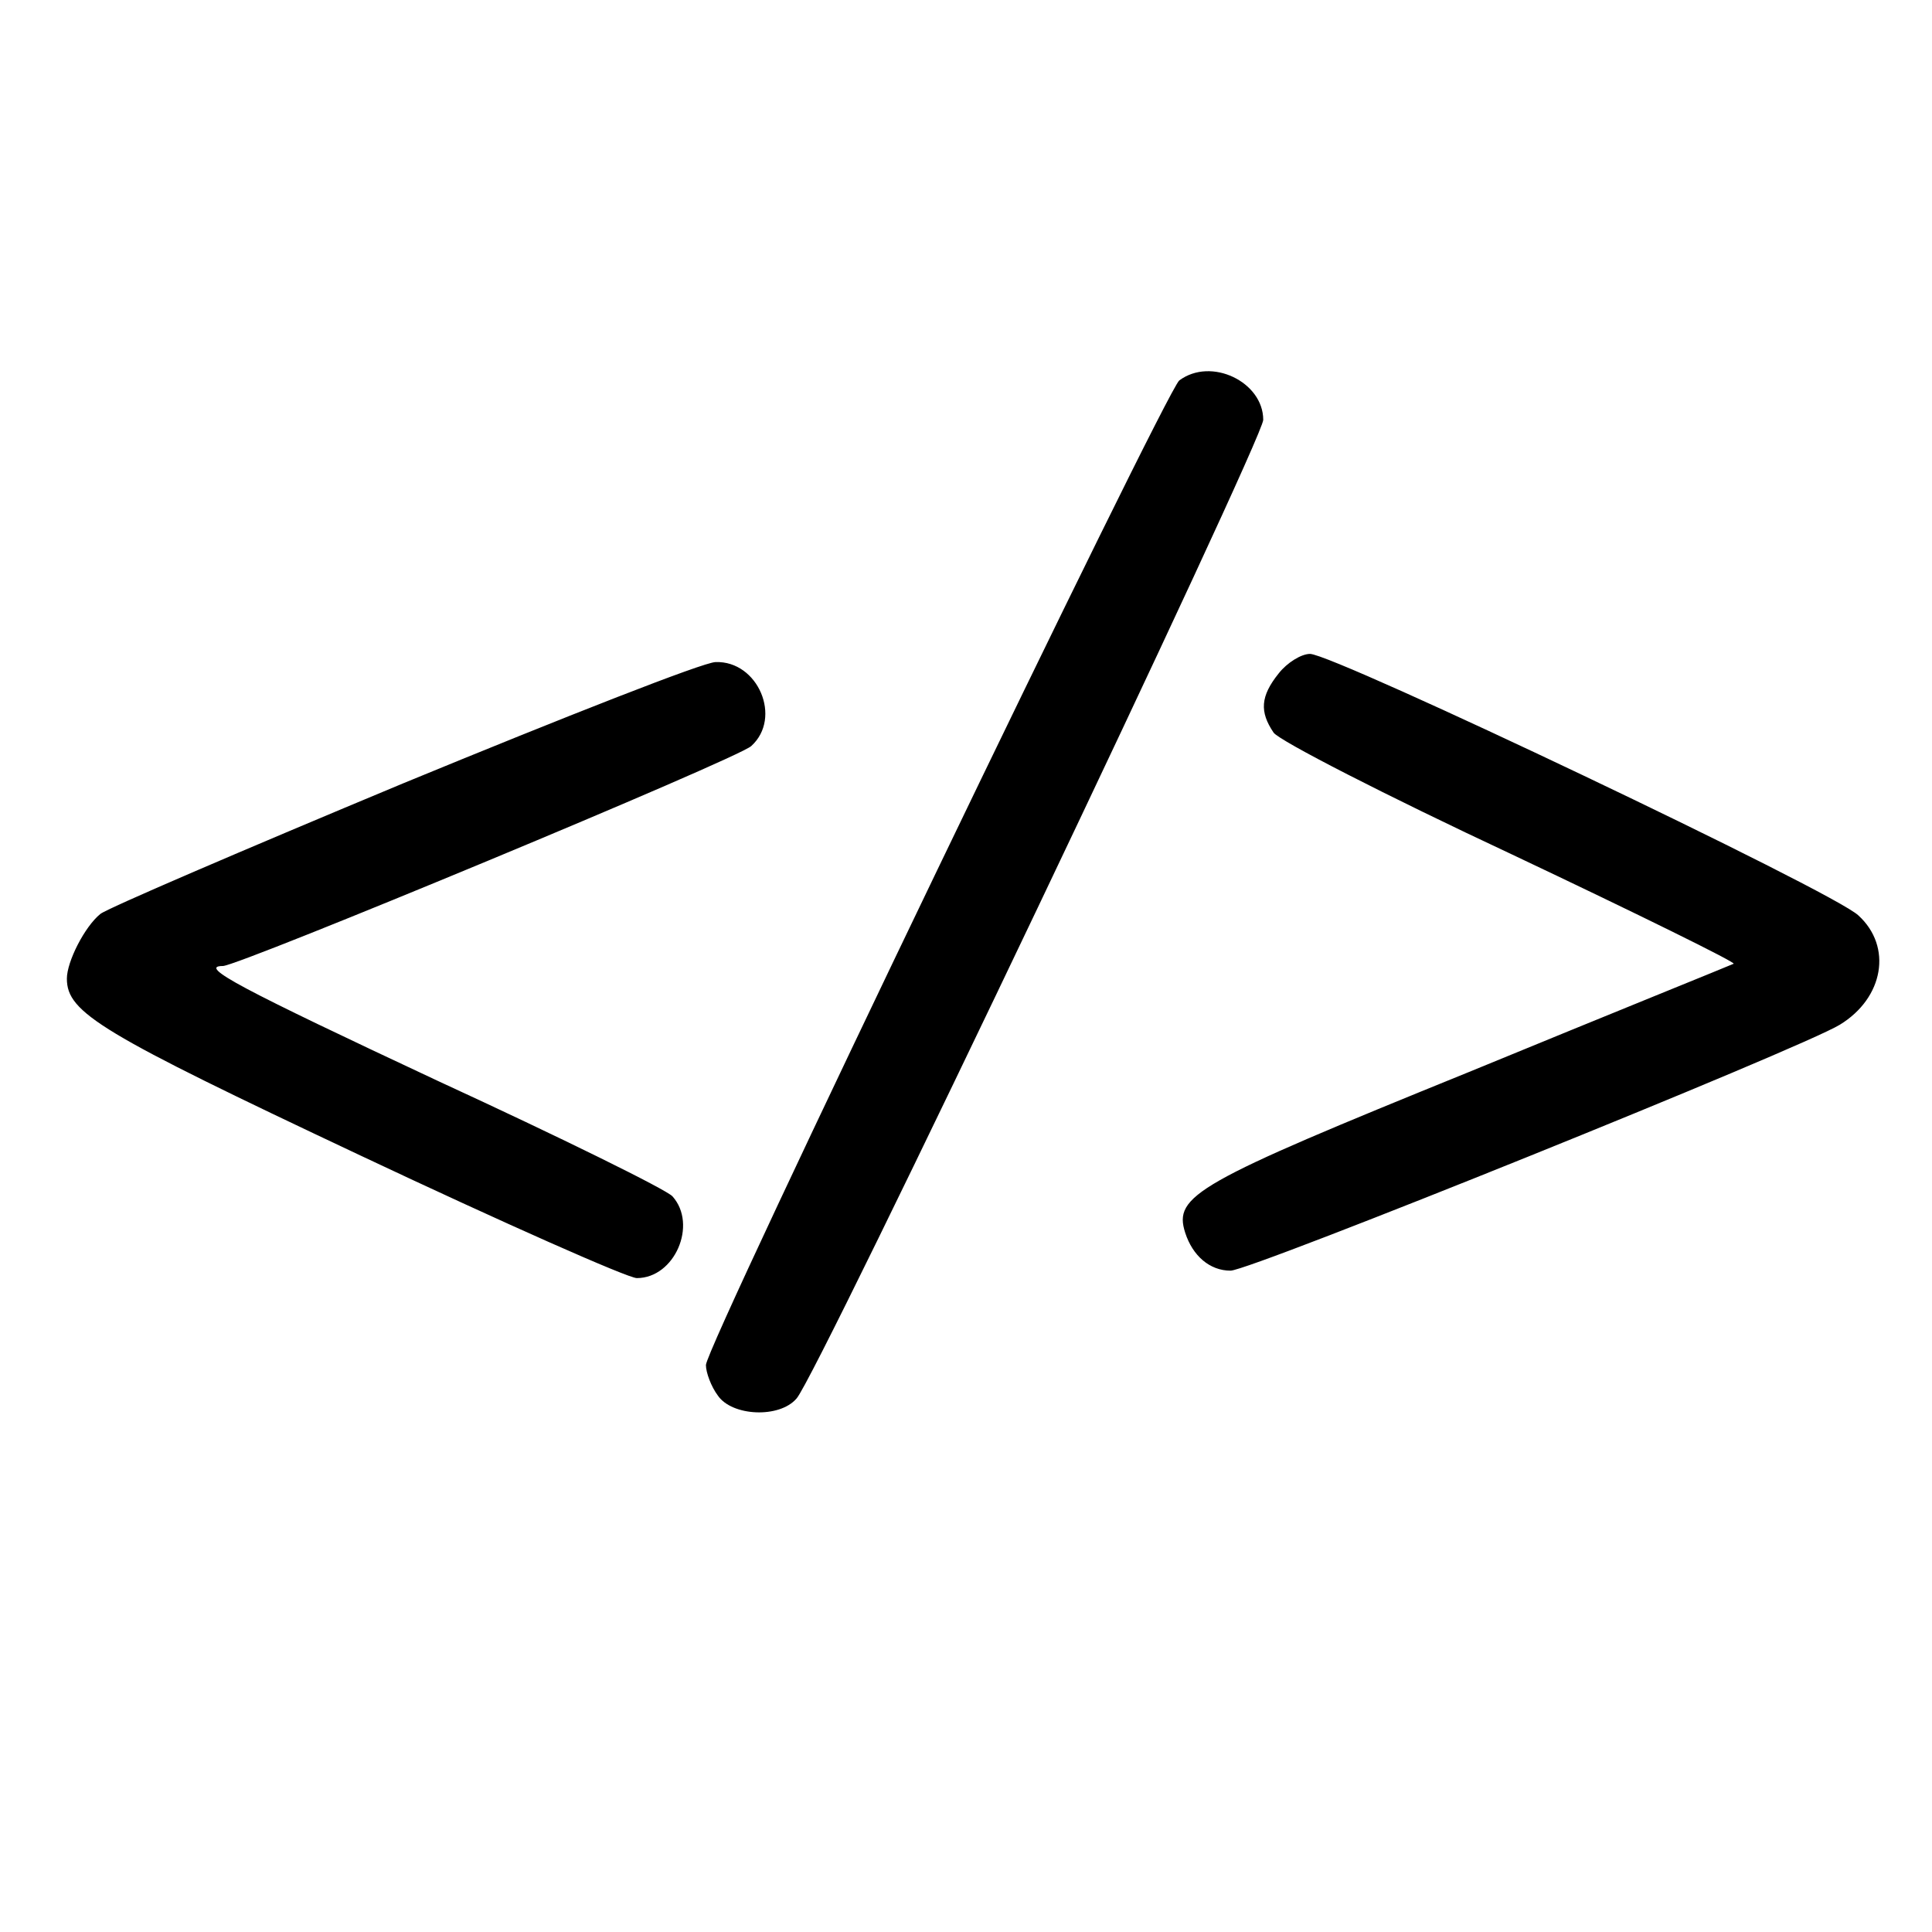
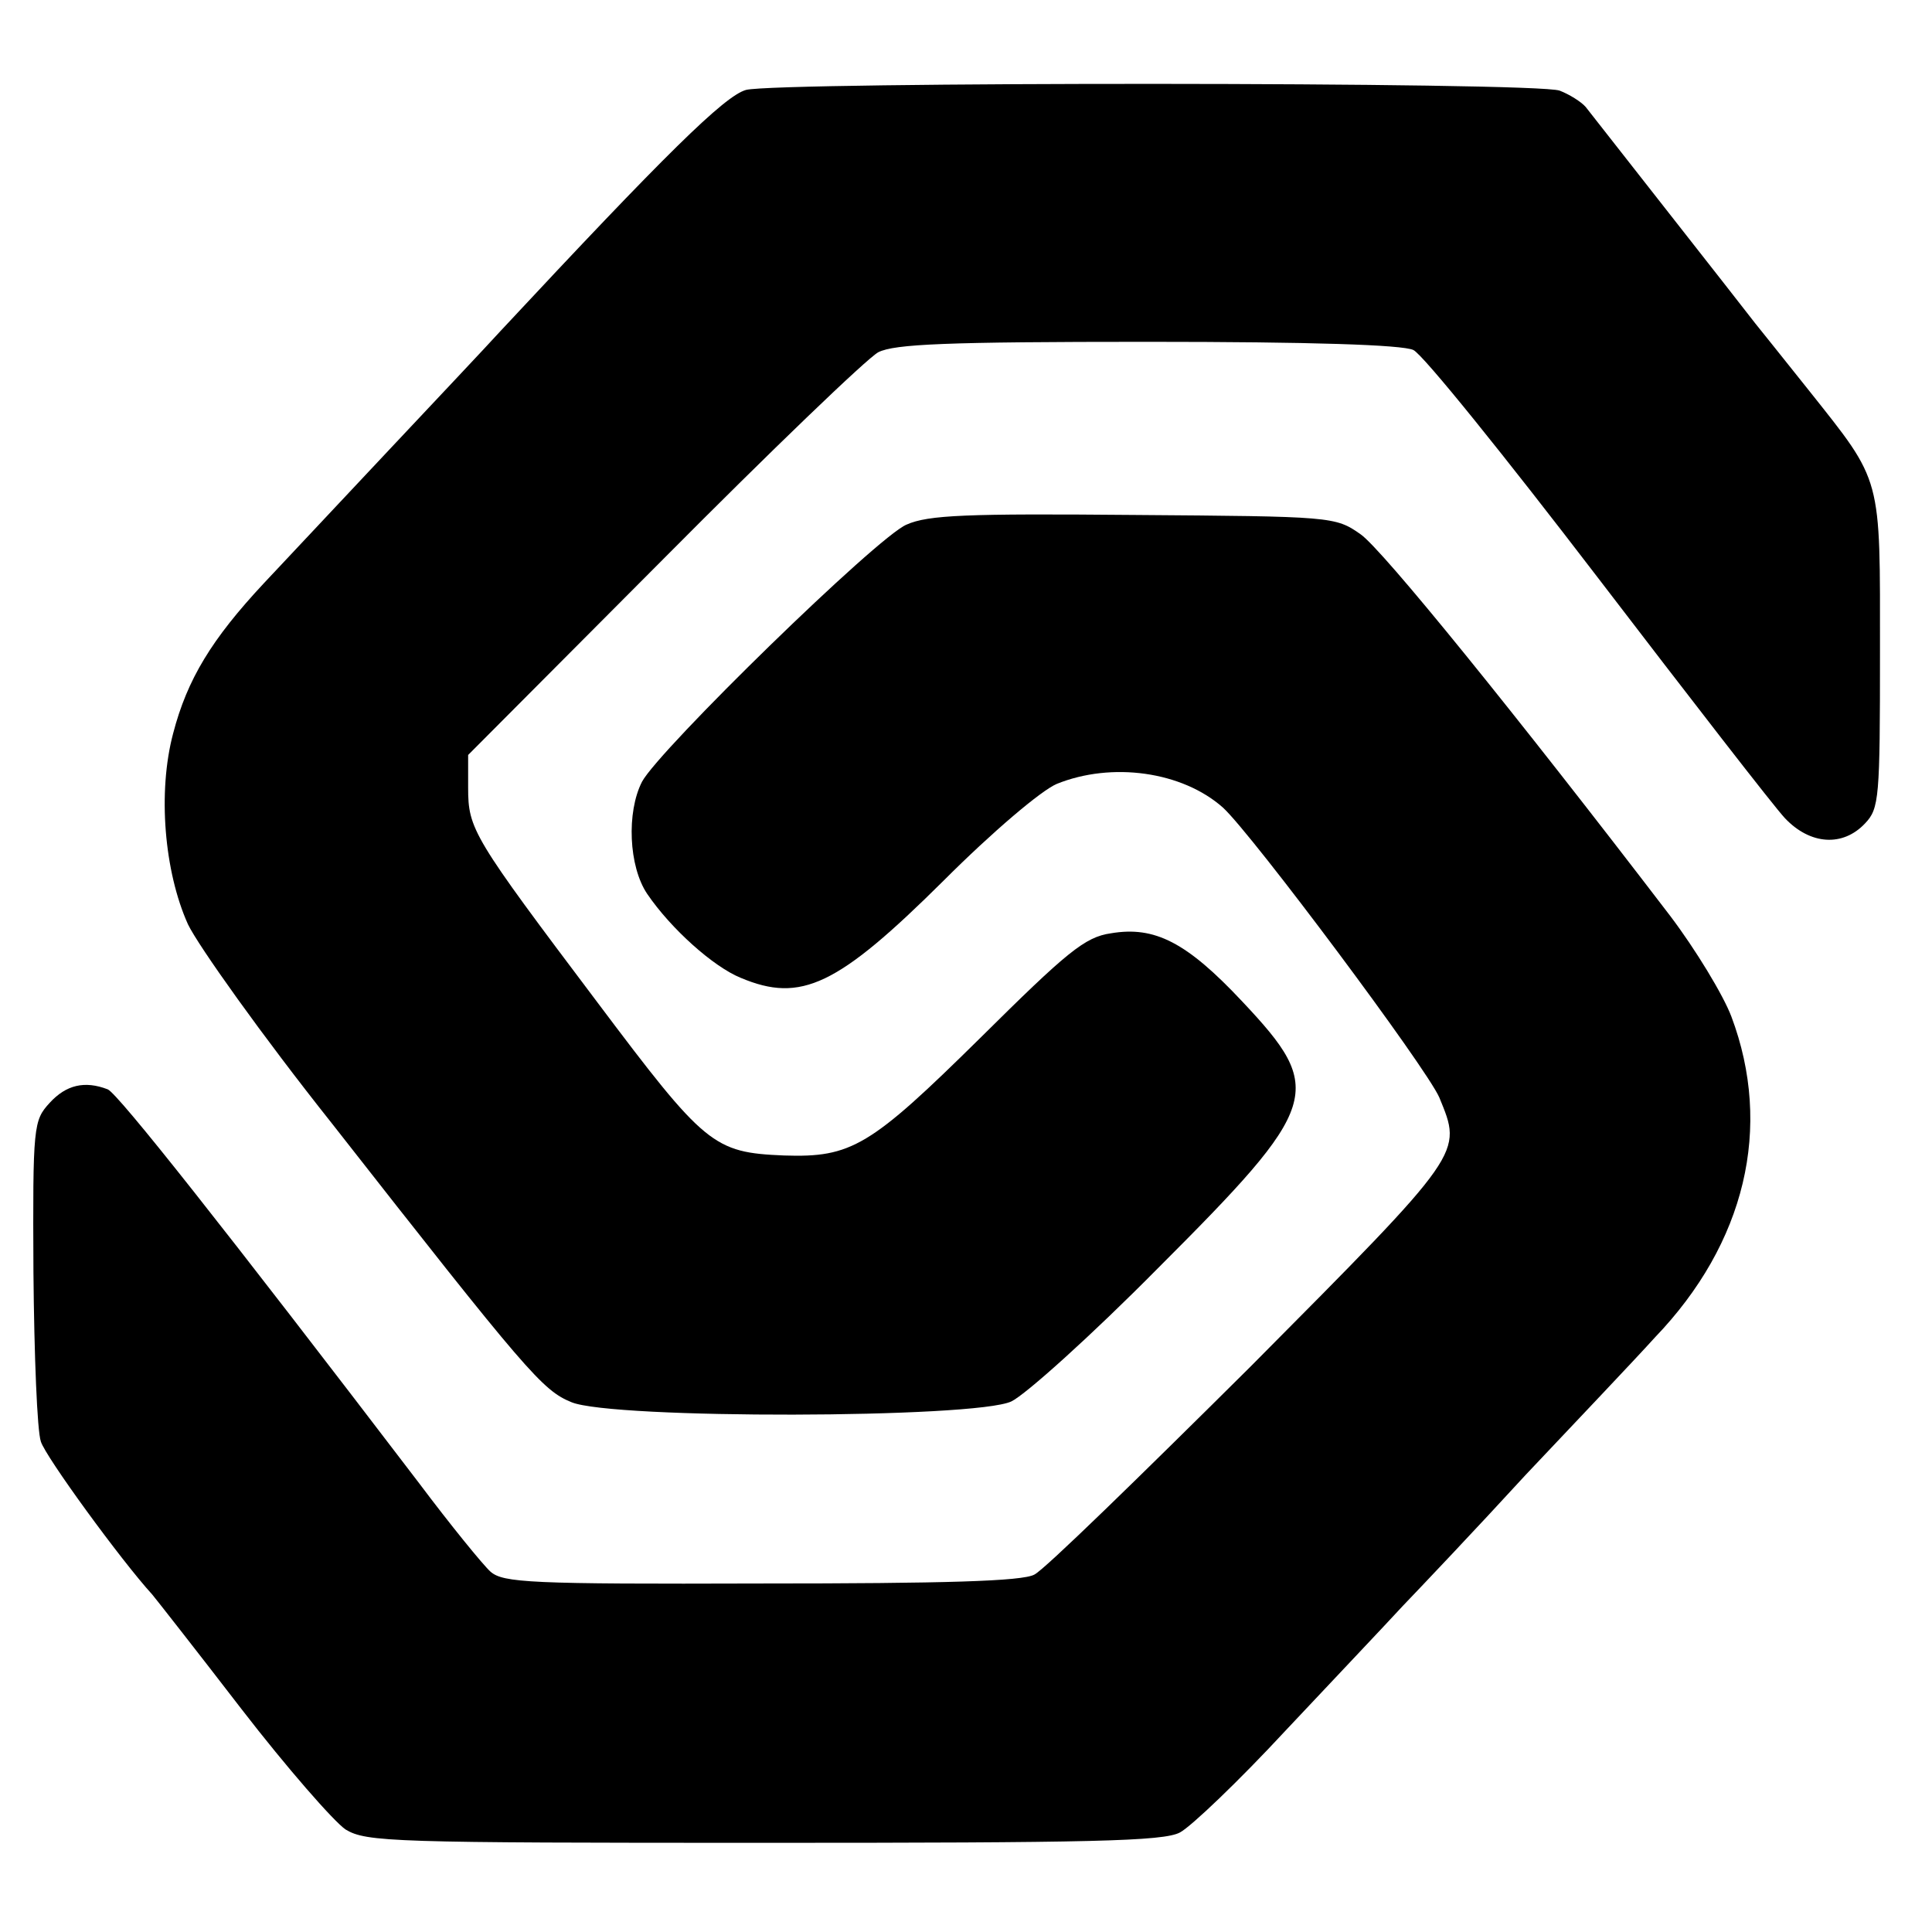
<svg xmlns="http://www.w3.org/2000/svg" version="1" width="346.667" height="346.667" viewBox="0 0 260 260">
-   <path d="M158.7 51.2C156.8 52.8 95 181.1 95 183.7c0 1 .7 2.9 1.6 4.1 1.9 2.8 8.3 3.1 10.6.4C110 185.1 170 59.1 170 56.5c0-5.1-7-8.5-11.3-5.3zM172.1 90.6c-2.5 3.1-2.6 5.2-.7 8 .8 1.1 15 8.4 32.1 16.4 16.9 8 30.3 14.6 29.8 14.7-.4.2-16.5 6.7-35.7 14.6-36.7 14.9-39.7 16.6-38.1 21.6 1 3.1 3.3 5.1 6.1 5.1 2.7 0 76.8-29.9 82-33.1 5.9-3.6 7.1-10.5 2.5-14.7-3.3-3.2-70.6-35.2-73.8-35.2-1.2 0-3.1 1.2-4.2 2.6zM54.3 105.4c-21.6 9-40 16.9-40.8 17.6-2.1 1.7-4.5 6.4-4.5 8.7 0 4.6 4.5 7.3 39.5 23.8 19.3 9.1 36 16.5 37.2 16.5 5.1 0 8.2-7.2 4.8-11-.8-.9-15-7.9-31.5-15.5C32.3 133 26.6 130 30 130c2.1 0 69.3-27.9 71.1-29.6 4.2-3.8.9-11.5-4.8-11.3-1.6 0-20.4 7.4-42 16.3z" />
+   <path d="M100.4 12.1c-2.9.8-10.9 8.7-33 32.4-2 2.2-8.8 9.4-15 16-6.2 6.6-13.8 14.7-16.9 18-7 7.5-10.3 12.9-12.2 20.2-2.1 7.9-1.2 18.6 2 25.7 1.4 2.9 10 15 19.3 26.7 26.4 33.7 28.4 36 32.3 37.6 5.5 2.3 54.3 2.2 59.2-.1 1.9-.9 10.8-8.9 19.7-17.9 22-22 22.6-24 11.4-35.9-7.5-8-11.8-10.2-17.7-9.2-3.5.5-5.9 2.5-17.6 14.1-14.8 14.6-17.3 16.1-26.4 15.8-9.5-.4-10.6-1.3-25.1-20.6C63.6 112.6 63 111.6 63 106v-4.4l26.3-26.4c14.4-14.5 27.4-27 28.9-27.8 2.2-1.1 9.1-1.4 36.2-1.4 22.1 0 34.3.4 35.8 1.1 1.3.6 12.4 14.4 24.8 30.6 12.4 16.2 23.7 30.8 25.2 32.4 3.4 3.6 7.8 3.9 10.8.7 1.9-2 2-3.4 2-23 0-24 .4-22.7-9.6-35.3-3.5-4.4-6.8-8.5-7.2-9-1.6-2.1-21.8-27.8-22.8-29.1-.6-.7-2.2-1.7-3.5-2.2-3.1-1.2-105.2-1.2-109.5-.1z" />
+   <path d="M122 70.6c-3.9 1.6-33.3 30.3-35.6 34.6-2.1 4.1-1.8 11.4.7 15.1 3.2 4.7 8.9 9.8 12.6 11.3 8.1 3.4 13 1.1 27.3-13.1 6.6-6.6 13.1-12.1 15.2-13 7.4-3 16.9-1.7 22.4 3.2 4 3.7 27.3 34.9 29.1 39 3.1 7.6 3.5 7.1-25.4 36.2-14.8 14.7-27.8 27.4-29.1 28-1.6.9-12.1 1.2-36.8 1.2-31.1.1-34.7-.1-36.4-1.6-1-.9-5.4-6.3-9.6-11.9-26.1-34.2-40.5-52.4-41.9-53-3.1-1.2-5.6-.6-7.8 1.8s-2.3 3-2.2 22.8c.1 11.2.5 21.4 1 22.8.6 2 10.8 16 15 20.6.5.6 6 7.6 12 15.4 6.1 7.9 12.4 15.1 14 16.2 2.8 1.7 6.3 1.8 56.3 1.8 44 0 53.8-.2 56-1.4 1.5-.8 7.9-6.9 14.2-13.7 6.3-6.7 13.5-14.3 15.8-16.8 2.4-2.5 9.9-10.4 16.5-17.6 6.7-7.1 14.6-15.4 17.4-18.5 12.2-12.7 15.9-28.3 10.3-43.2-1.1-2.9-4.8-9-8.2-13.5C204 96.1 186 73.9 183.1 71.9c-3.4-2.4-3.9-2.4-30.5-2.6-22.5-.2-27.7 0-30.6 1.3z" />
</svg>
